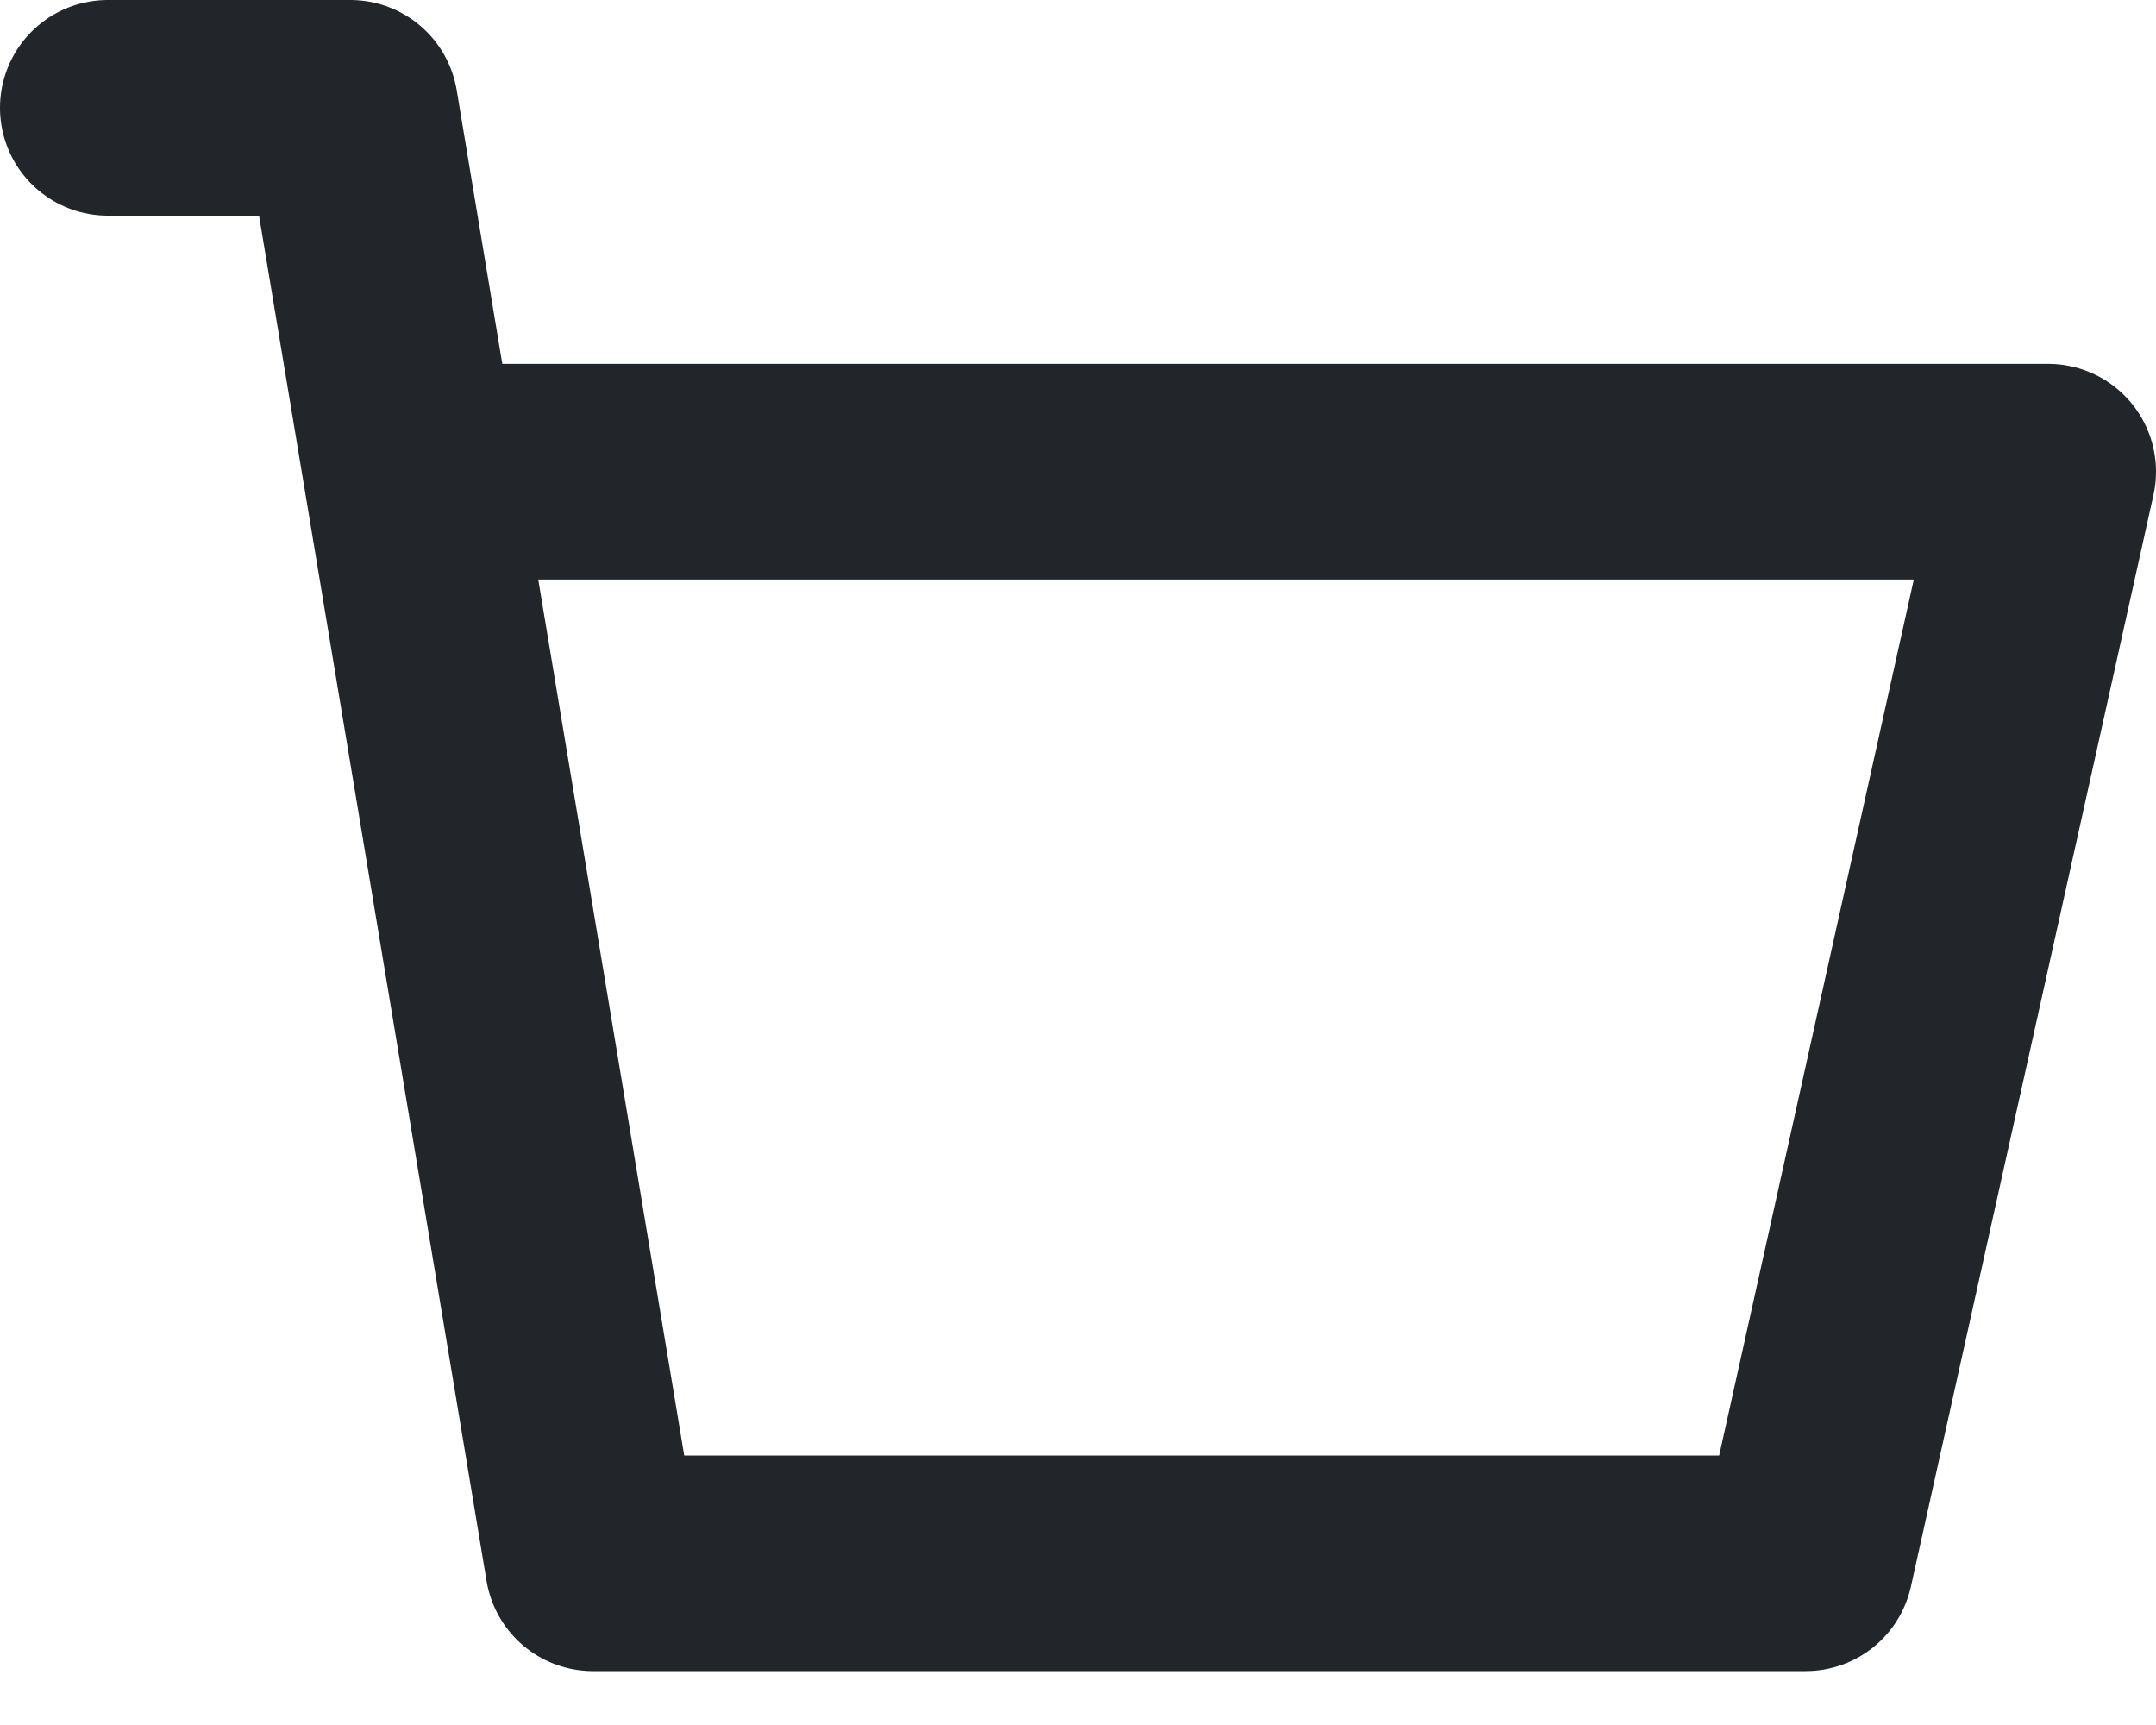
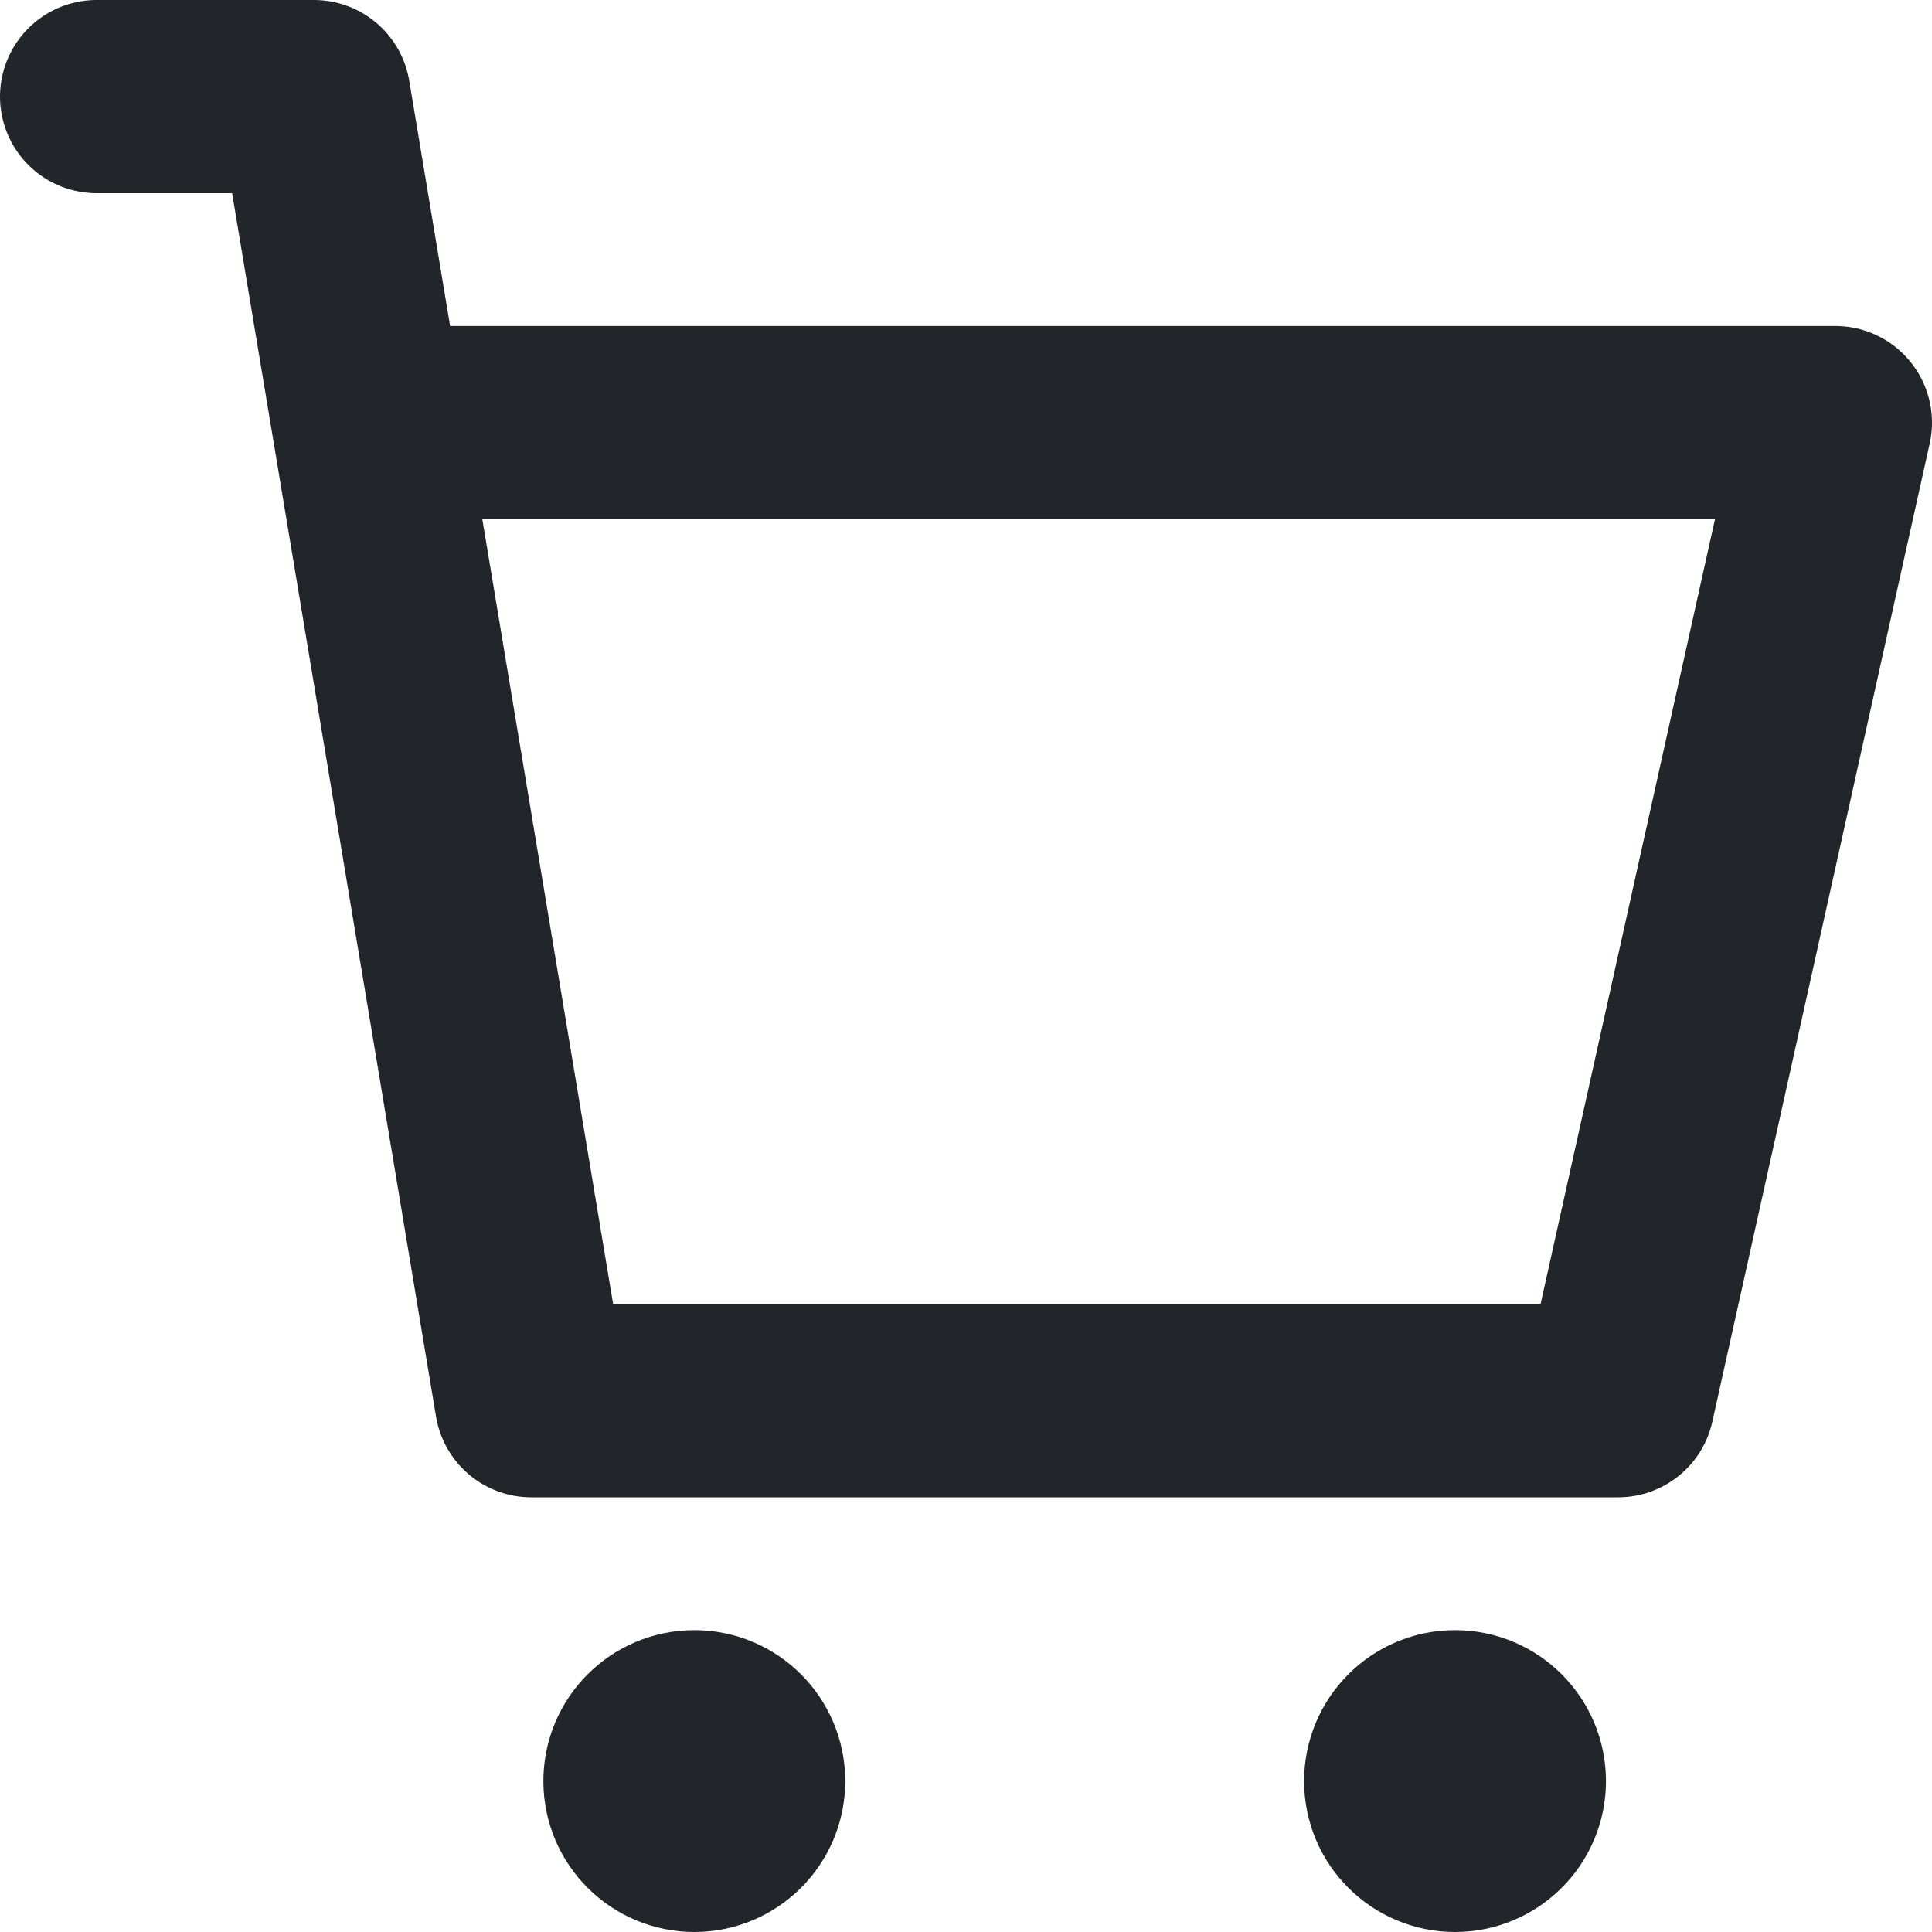
- <svg xmlns="http://www.w3.org/2000/svg" width="20" height="16" viewBox="0 0 20 16" fill="none">
+ <svg xmlns="http://www.w3.org/2000/svg" width="20" height="20" viewBox="0 0 20 20" fill="none">
+   <path d="M7.188 19C7.498 19 7.75 18.748 7.75 18.438C7.75 18.127 7.498 17.875 7.188 17.875C6.877 17.875 6.625 18.127 6.625 18.438C6.625 18.748 6.877 19 7.188 19Z" fill="#22262A" stroke="#22262A" stroke-width="2" stroke-miterlimit="10" stroke-linecap="round" stroke-linejoin="round" />
+   <path d="M15.062 19C15.373 19 15.625 18.748 15.625 18.438C15.625 18.127 15.373 17.875 15.062 17.875C14.752 17.875 14.5 18.127 14.5 18.438C14.5 18.748 14.752 19 15.062 19Z" fill="#22262A" stroke="#22262A" stroke-width="2" stroke-miterlimit="10" stroke-linecap="round" stroke-linejoin="round" />
  <path d="M1 1H3.25L5.5 14.5H16.75L19 4.375H4.375" stroke="#22262A" stroke-width="2" stroke-linecap="round" stroke-linejoin="round" />
</svg>
